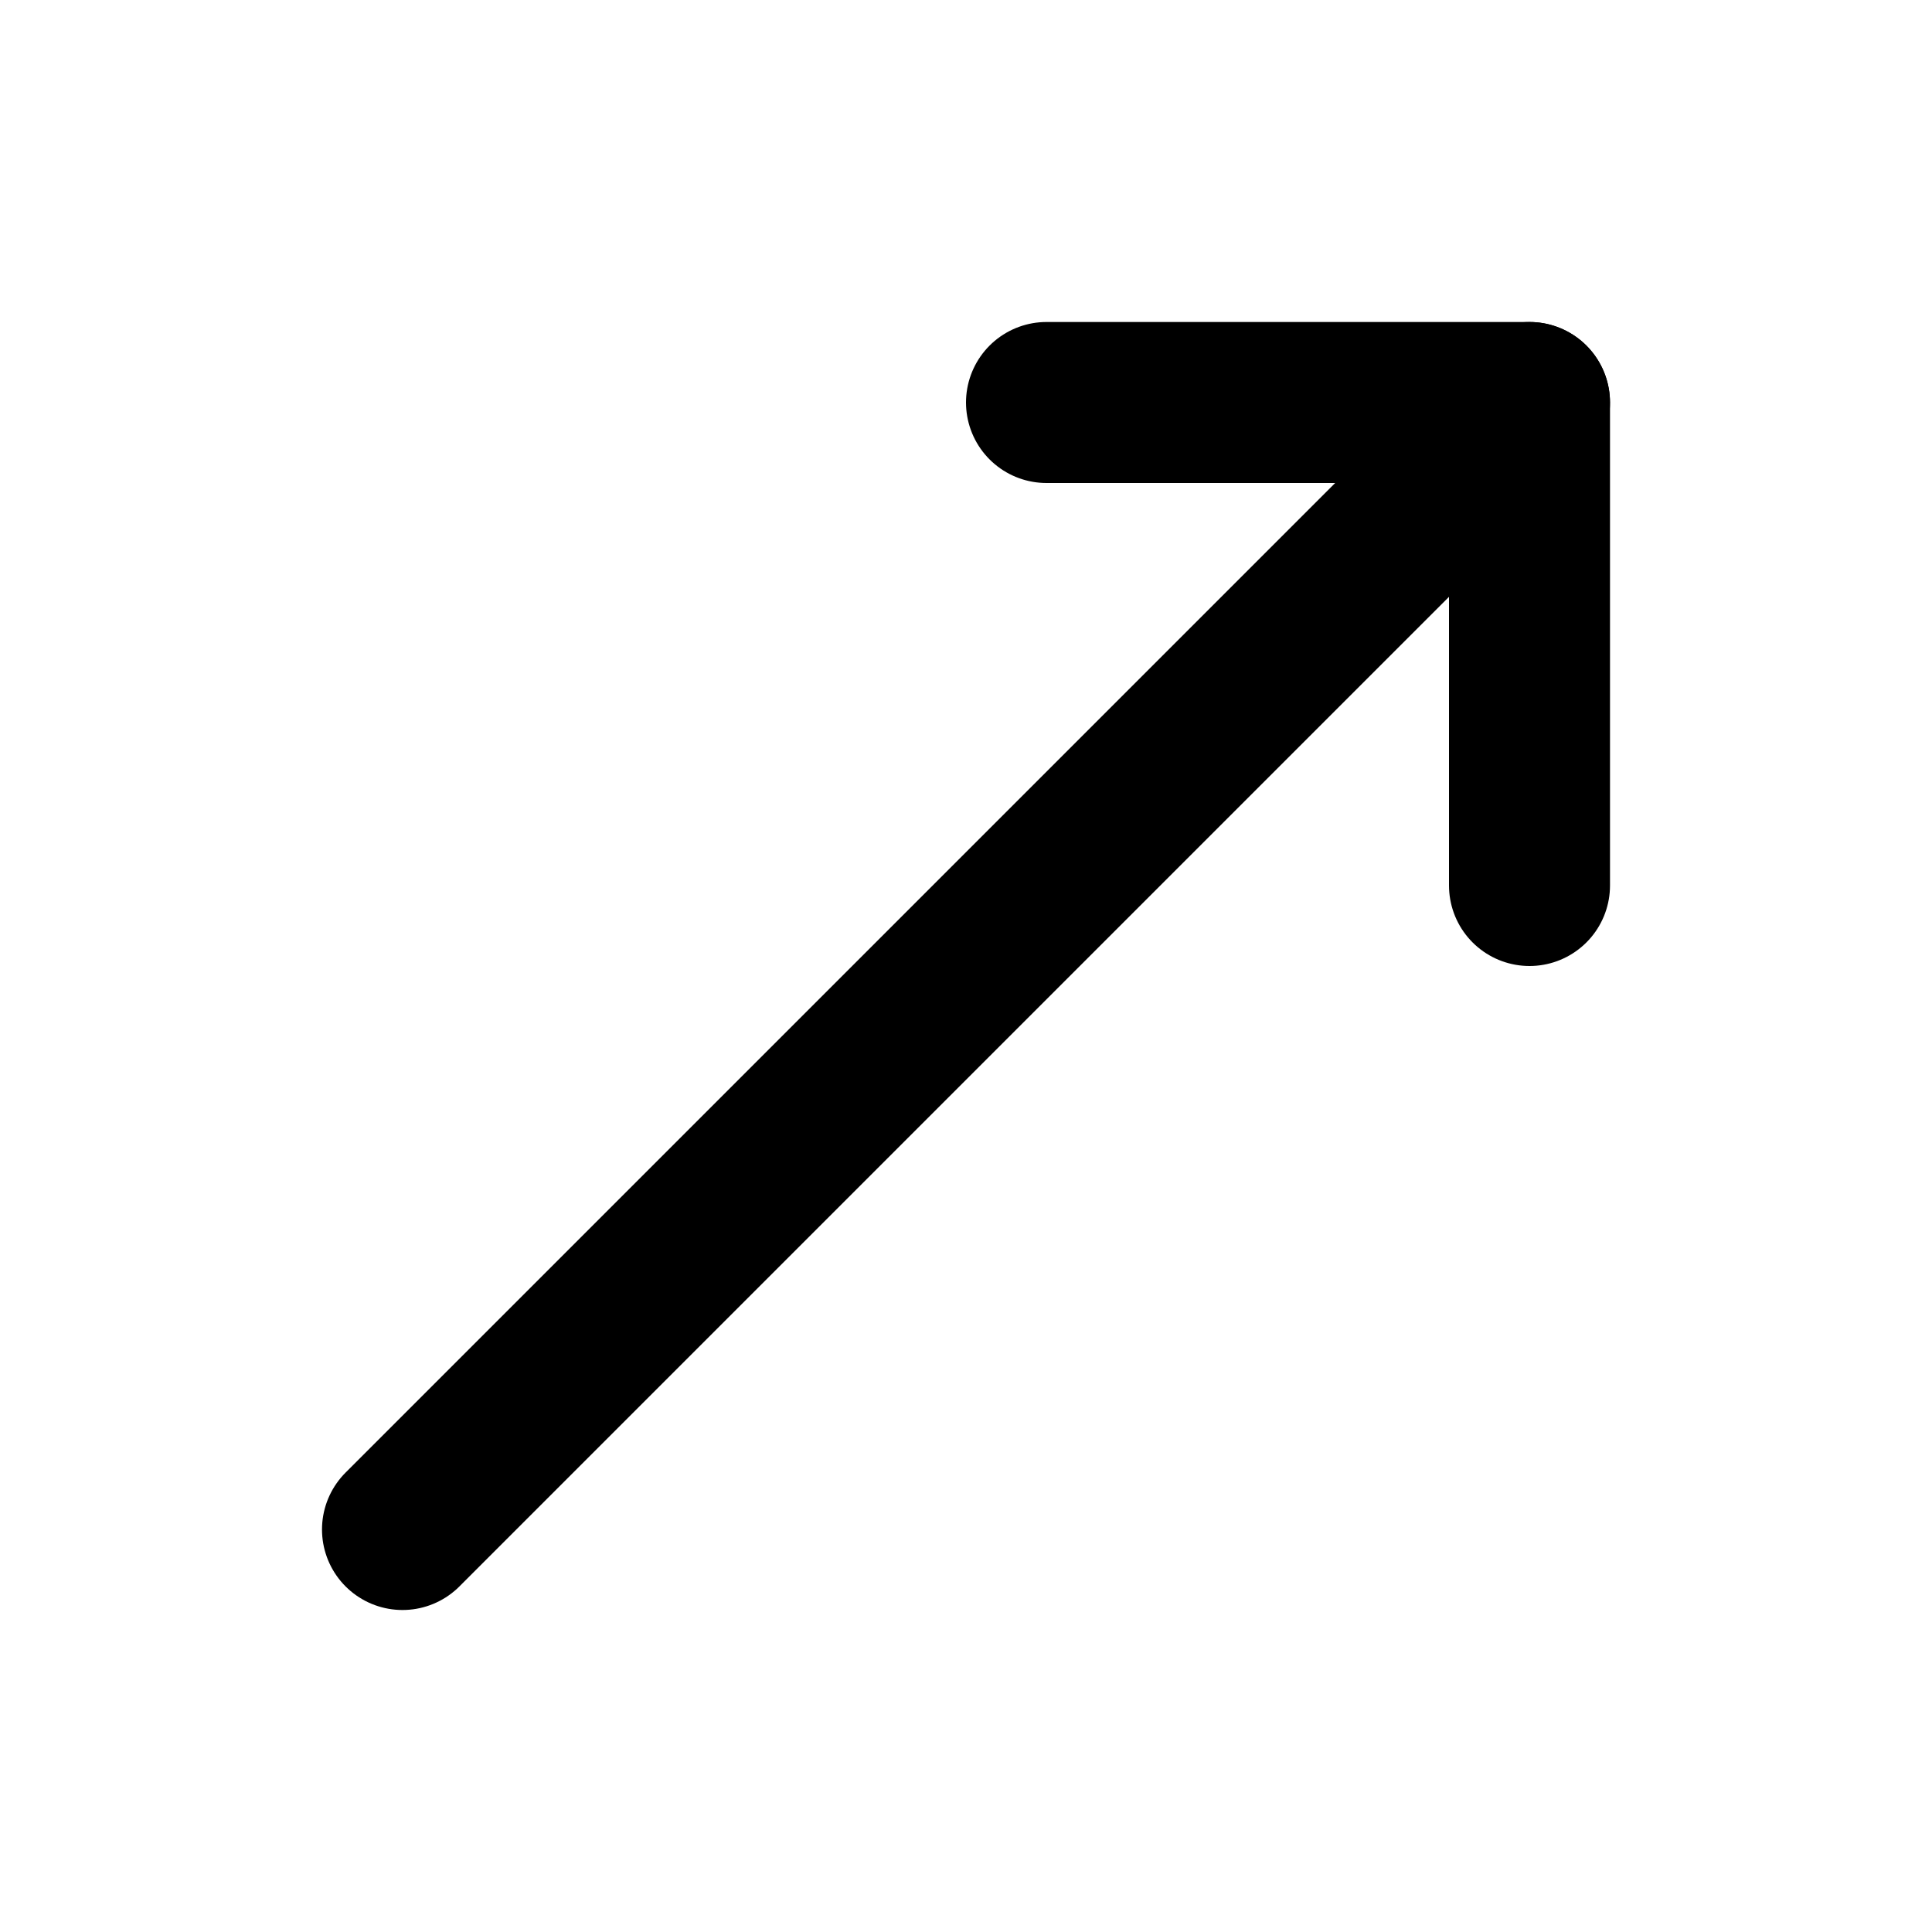
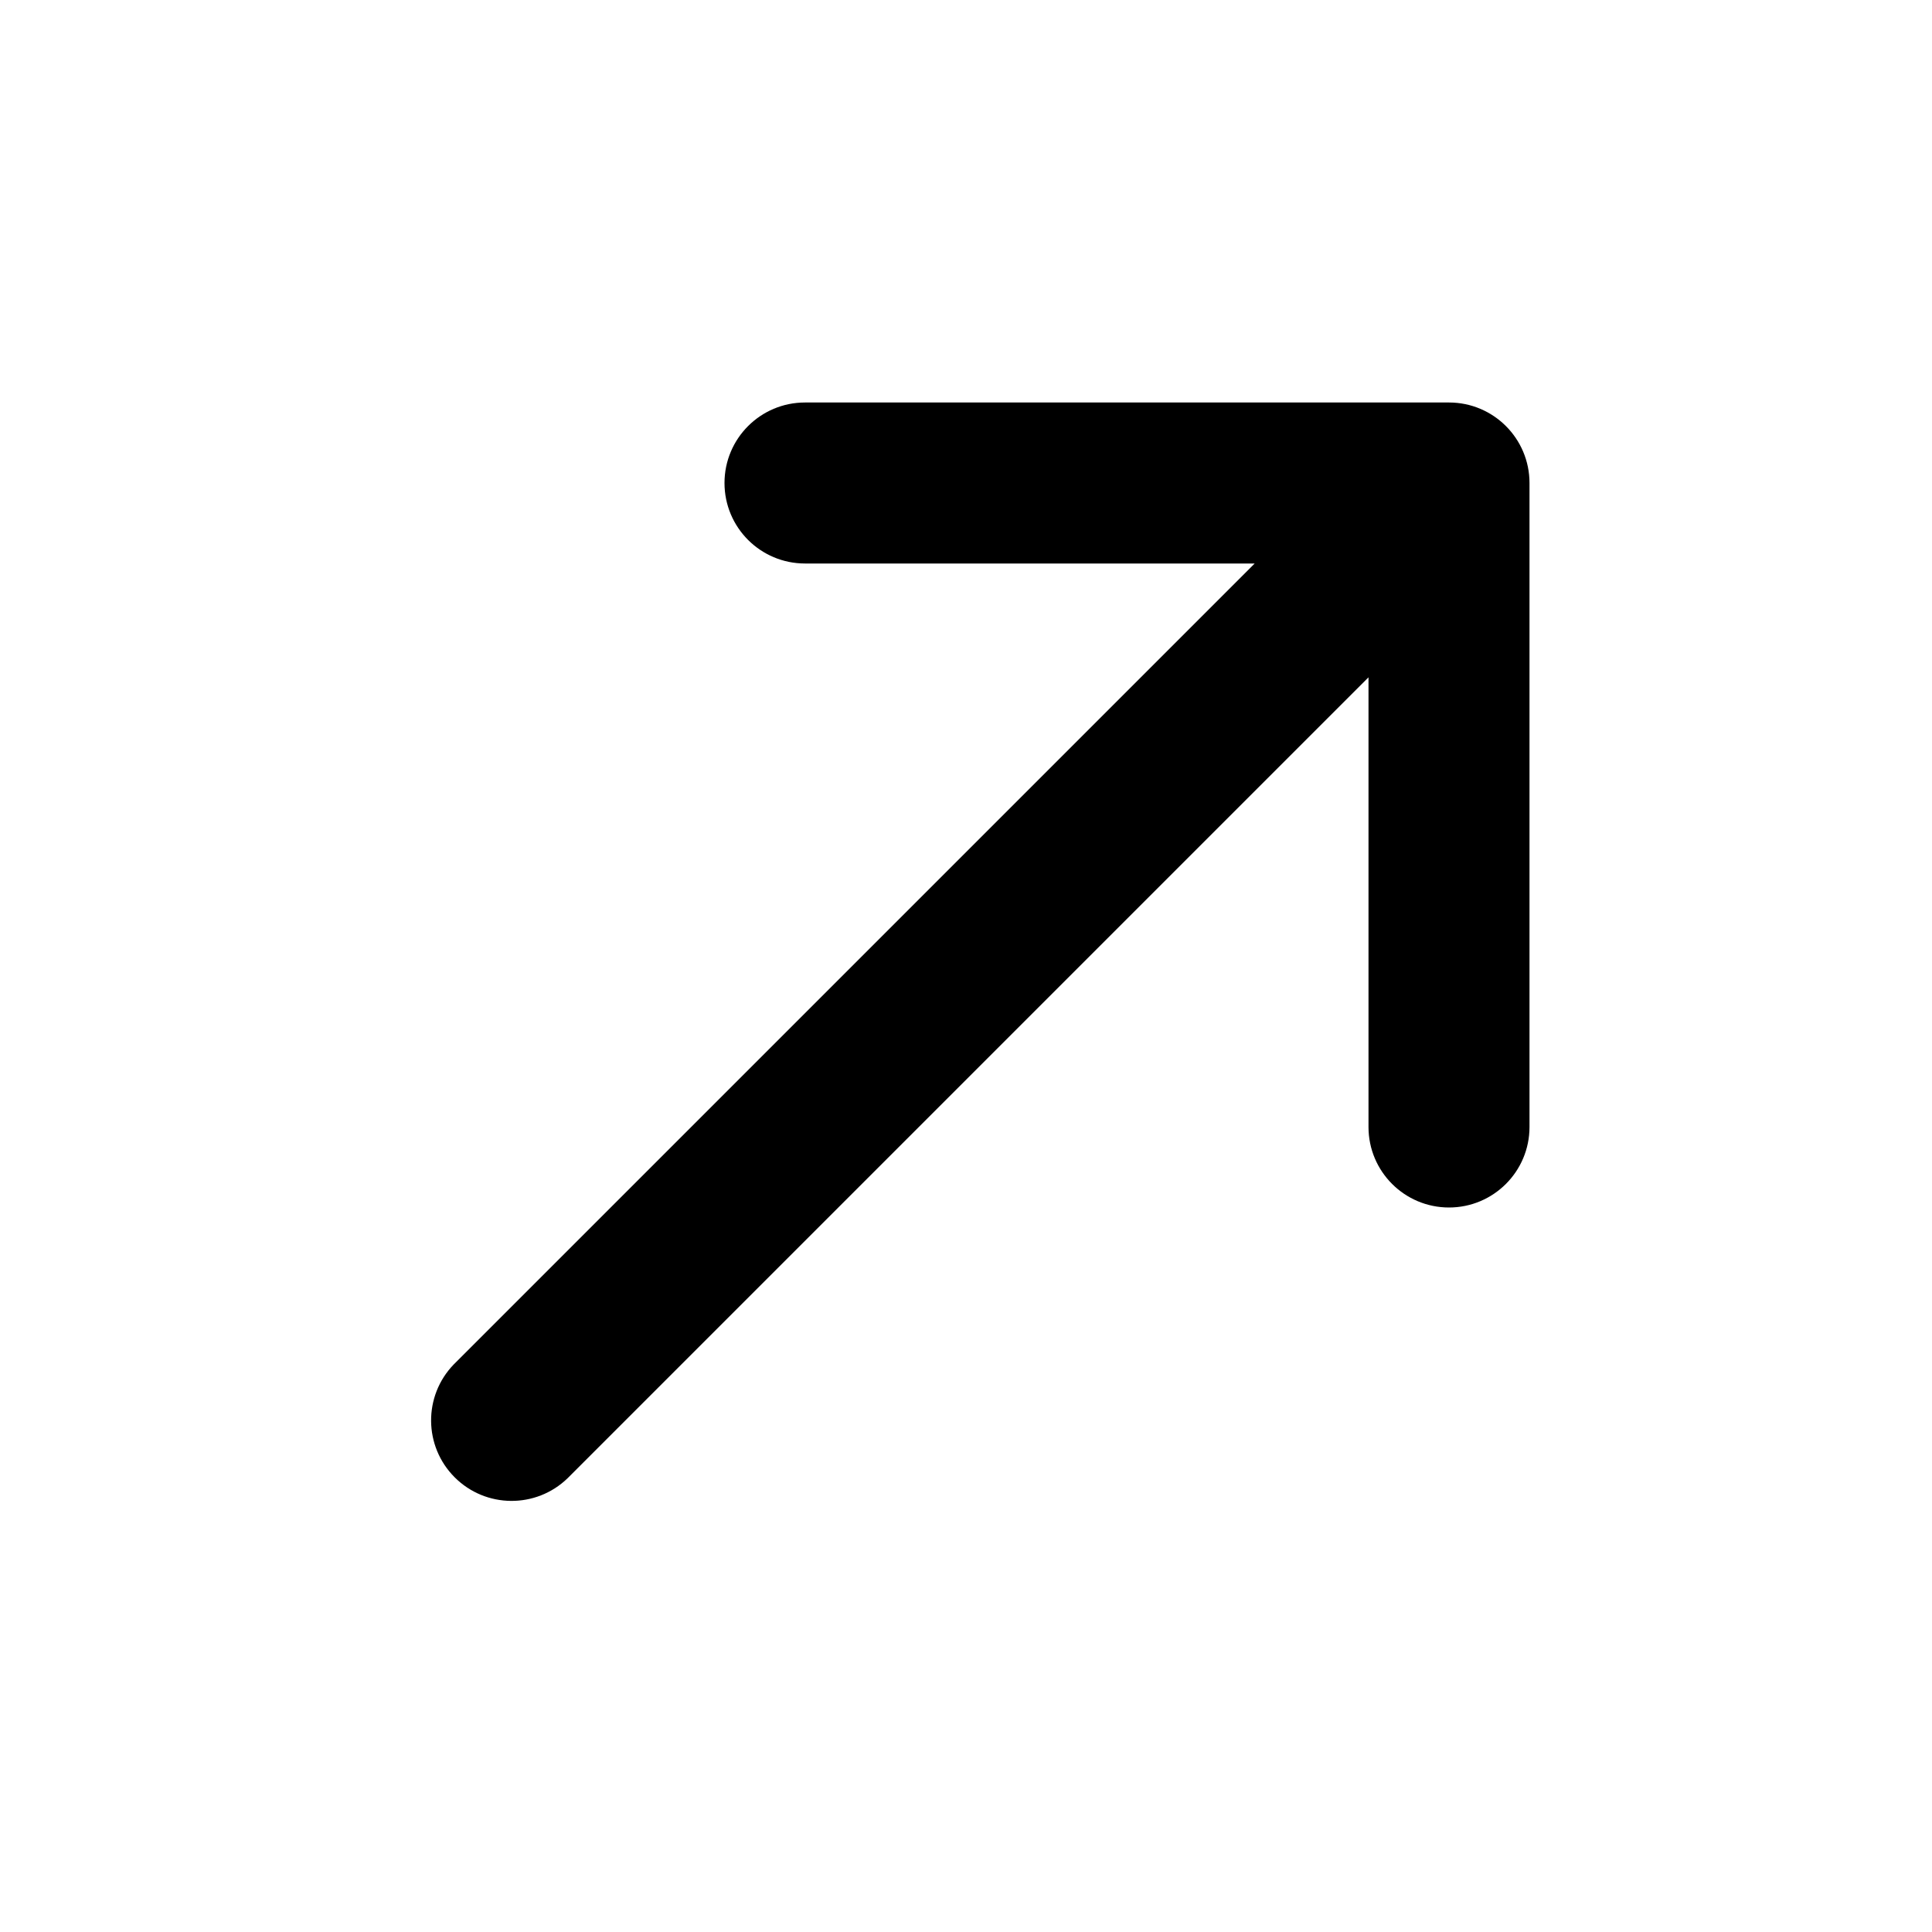
- <svg xmlns="http://www.w3.org/2000/svg" viewBox="0 0 24 24" fill="none" stroke="currentColor" stroke-width="2" stroke-linecap="round" stroke-linejoin="round" class="lucide lucide-move-up-right">
-   <path d="M13 5H19V11" />
-   <path d="M19 5L5 19" />
+ <svg xmlns="http://www.w3.org/2000/svg" width="1.2em" height="1.2em" viewBox="0 0 24 24">
+   <g fill="none">
+     <path d="M24 0v24H0V0zM12.594 23.258l-.012.002l-.071.035l-.02.004l-.014-.004l-.071-.035q-.016-.005-.024.005l-.004.01l-.017.428l.005.02l.01.013l.105.074l.014.004l.012-.004l.104-.074l.012-.016l.004-.017l-.017-.427q-.004-.016-.016-.018m.264-.113l-.013.002l-.185.093l-.01.01l-.003.011l.018.43l.005.012l.008.008l.201.092q.019.005.029-.008l.004-.014l-.034-.614q-.005-.018-.02-.022m-.715.002a.02.02 0 0 0-.027.006l-.006.014l-.034.614q.001.018.017.024l.015-.002l.201-.092l.01-.009l.004-.011l.017-.43l-.003-.012l-.01-.01z" />
+     <path fill="currentColor" d="M18 5a1 1 0 0 1 1 1v8a1 1 0 1 1-2 0V8.414l-9.95 9.95a1 1 0 0 1-1.414-1.414L15.586 7H10a1 1 0 1 1 0-2z" />
+   </g>
</svg>
